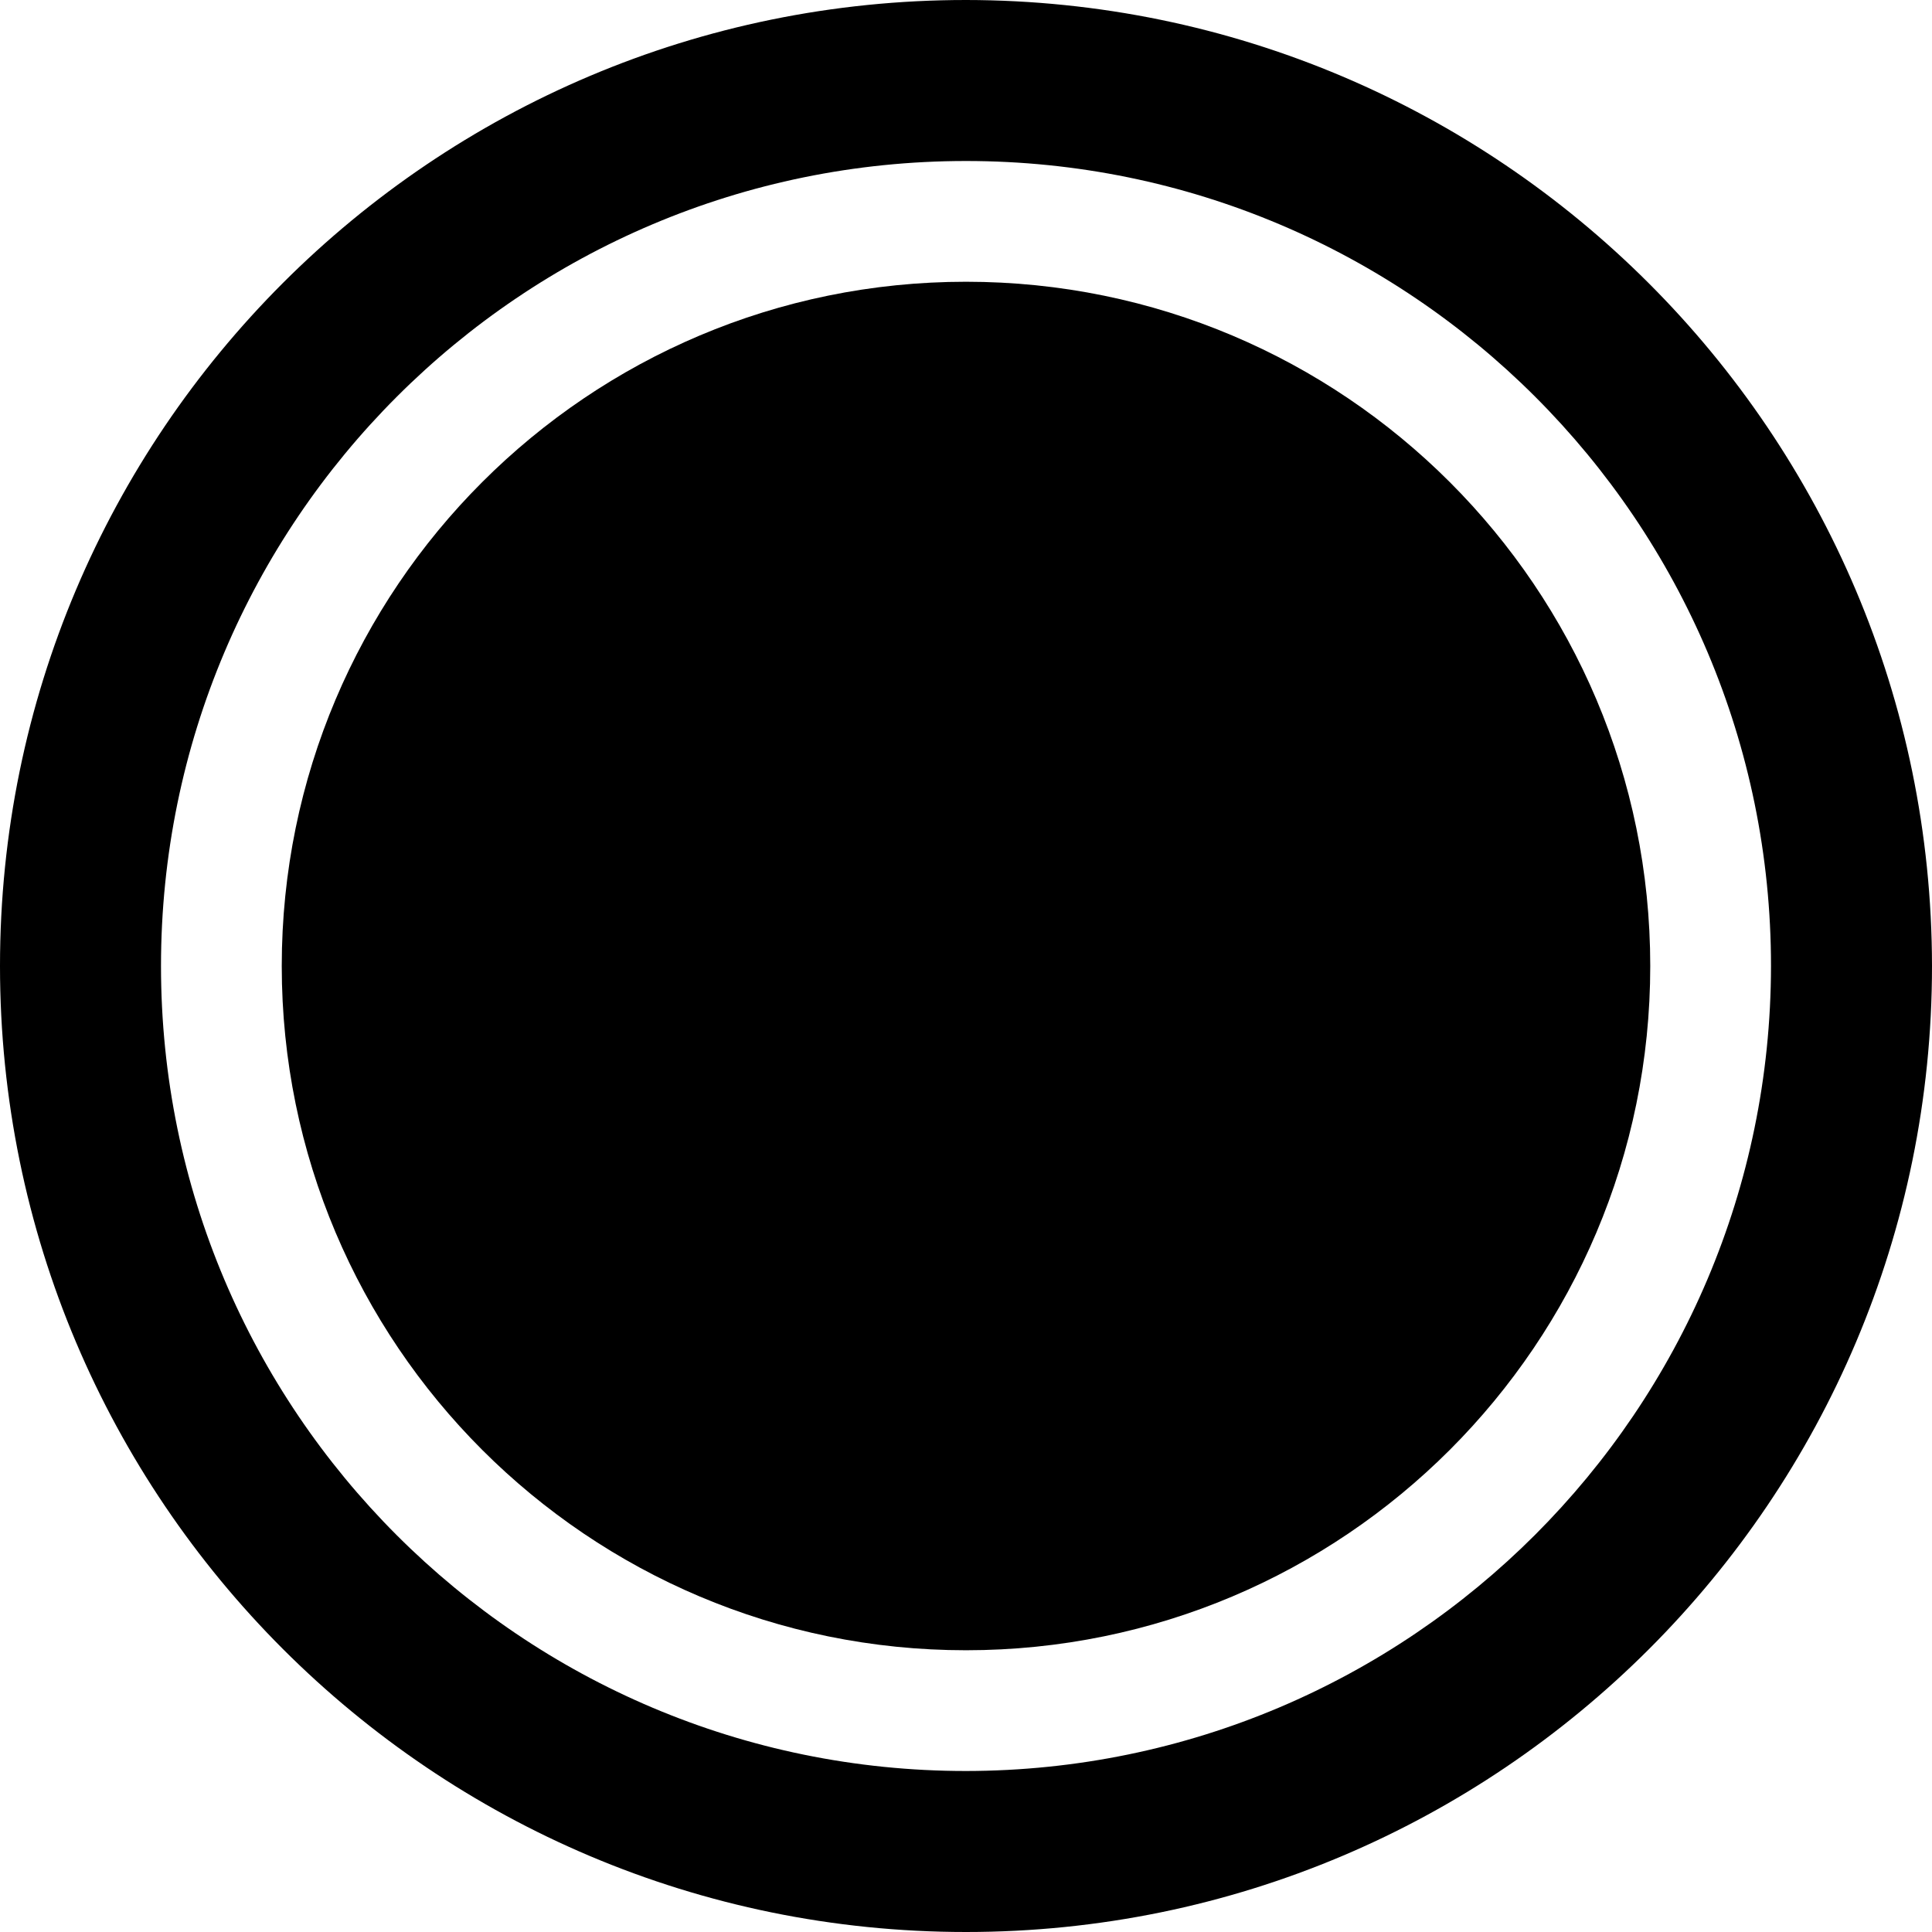
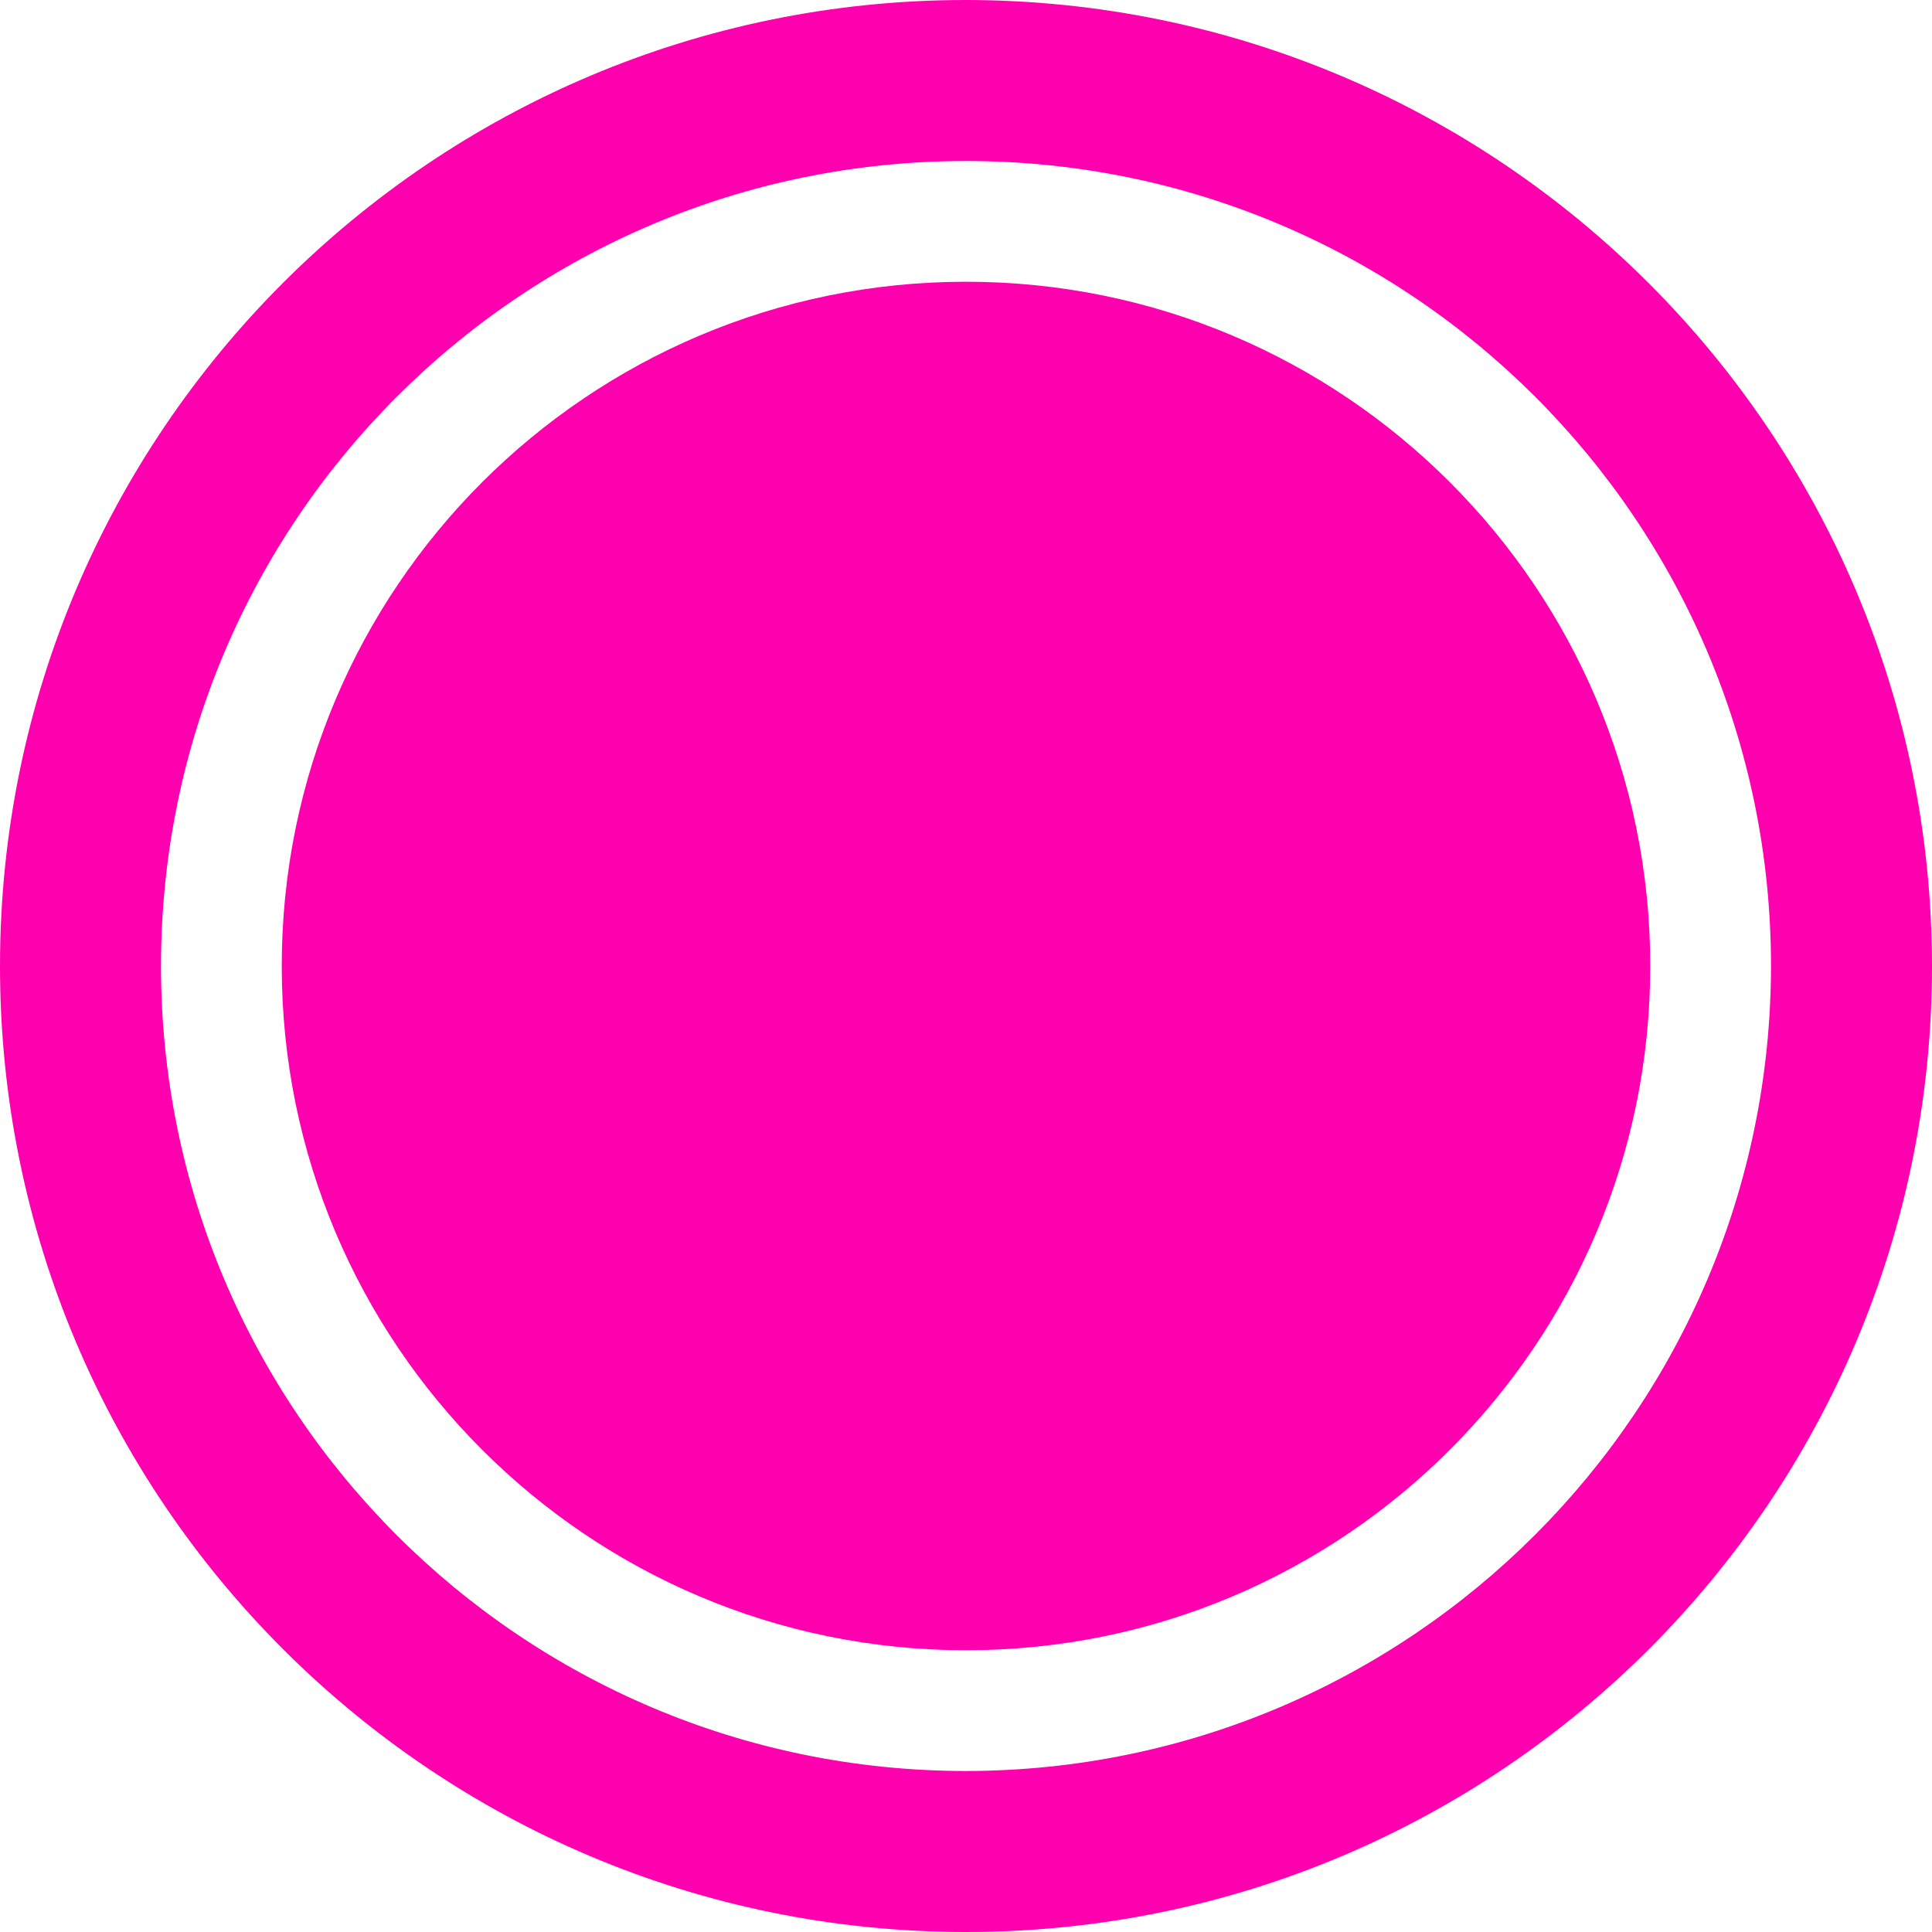
- <svg xmlns="http://www.w3.org/2000/svg" width="24" height="24">
-   <g fill="currentColor">
-     <path d="M12 0C5.373 0 0 5.373 0 12s5.373 12 12 12 12-5.373 12-12C23.993 5.375 18.624.007 12 0zm0 22C6.477 22 2 17.523 2 12S6.477 2 12 2s10 4.477 10 10c-.006 5.52-4.48 9.994-10 10z" />
-     <path d="M12 3.5a8.5 8.5 0 1 0 8.5 8.5A8.5 8.5 0 0 0 12 3.5z" />
+ <svg xmlns="http://www.w3.org/2000/svg" width="24px" height="24px" viewBox="0 0 24 24" version="1.1">
+   <g id="utility/dct" stroke="none" stroke-width="1" fill="none" fill-rule="evenodd">
+     <g id="famous-character-star" transform="translate(-0.000001, -0.000023)" fill="#FF00AF" fill-rule="nonzero">
+       <path d="M12,0 L12,0 C5.373,0 0,5.373 0,12 C0,18.627 5.373,24 12,24 C18.627,24 24,18.627 24,12 L24,12 C23.993,5.375 18.624,0.007 12,0 L12,0 Z M12,22 L12,22 C6.477,22 2,17.523 2,12 C2,6.477 6.477,2 12,2 C17.523,2 22,6.477 22,12 L22,12 C21.994,17.52 17.52,21.994 12,22 L12,22 Z" id="Shape" />
+       <path d="M12,3.5 L12,3.5 C7.306,3.5 3.5,7.306 3.5,12 C3.5,16.694 7.306,20.5 12,20.5 C16.694,20.5 20.5,16.694 20.5,12 L20.5,12 C20.5,7.306 16.694,3.5 12,3.5 L12,3.5 Z" id="Shape" />
+     </g>
  </g>
</svg>
